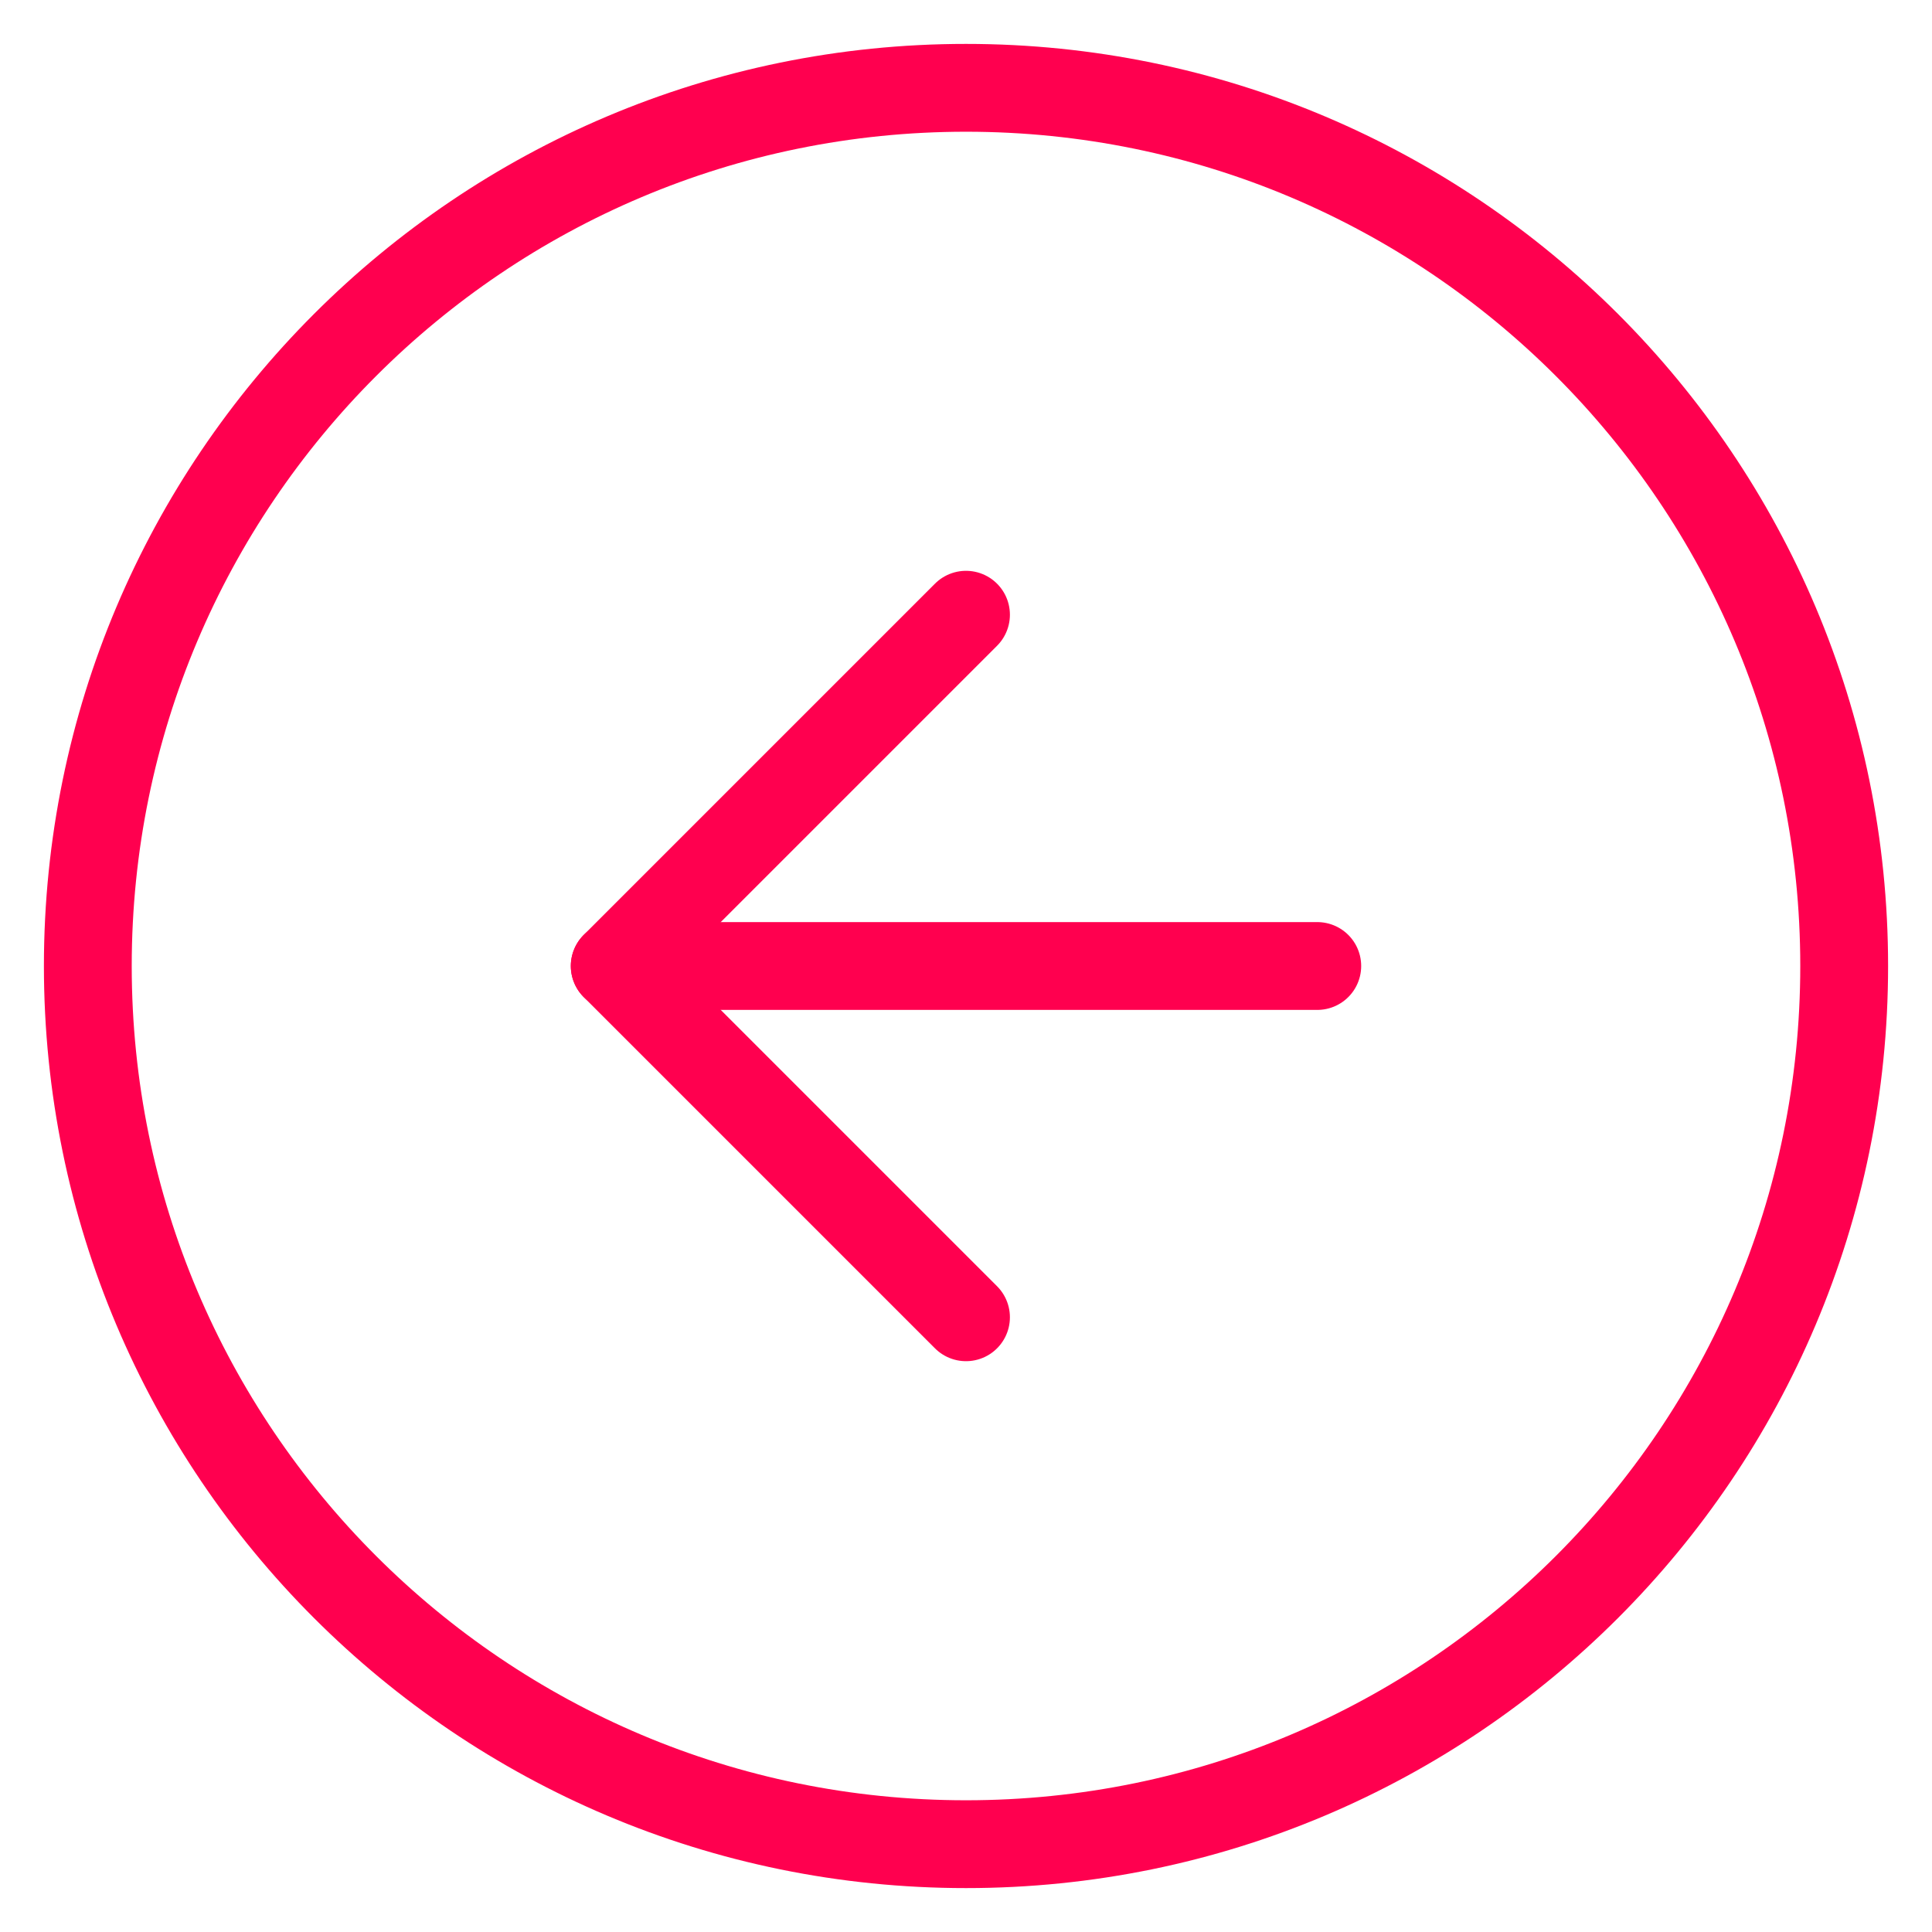
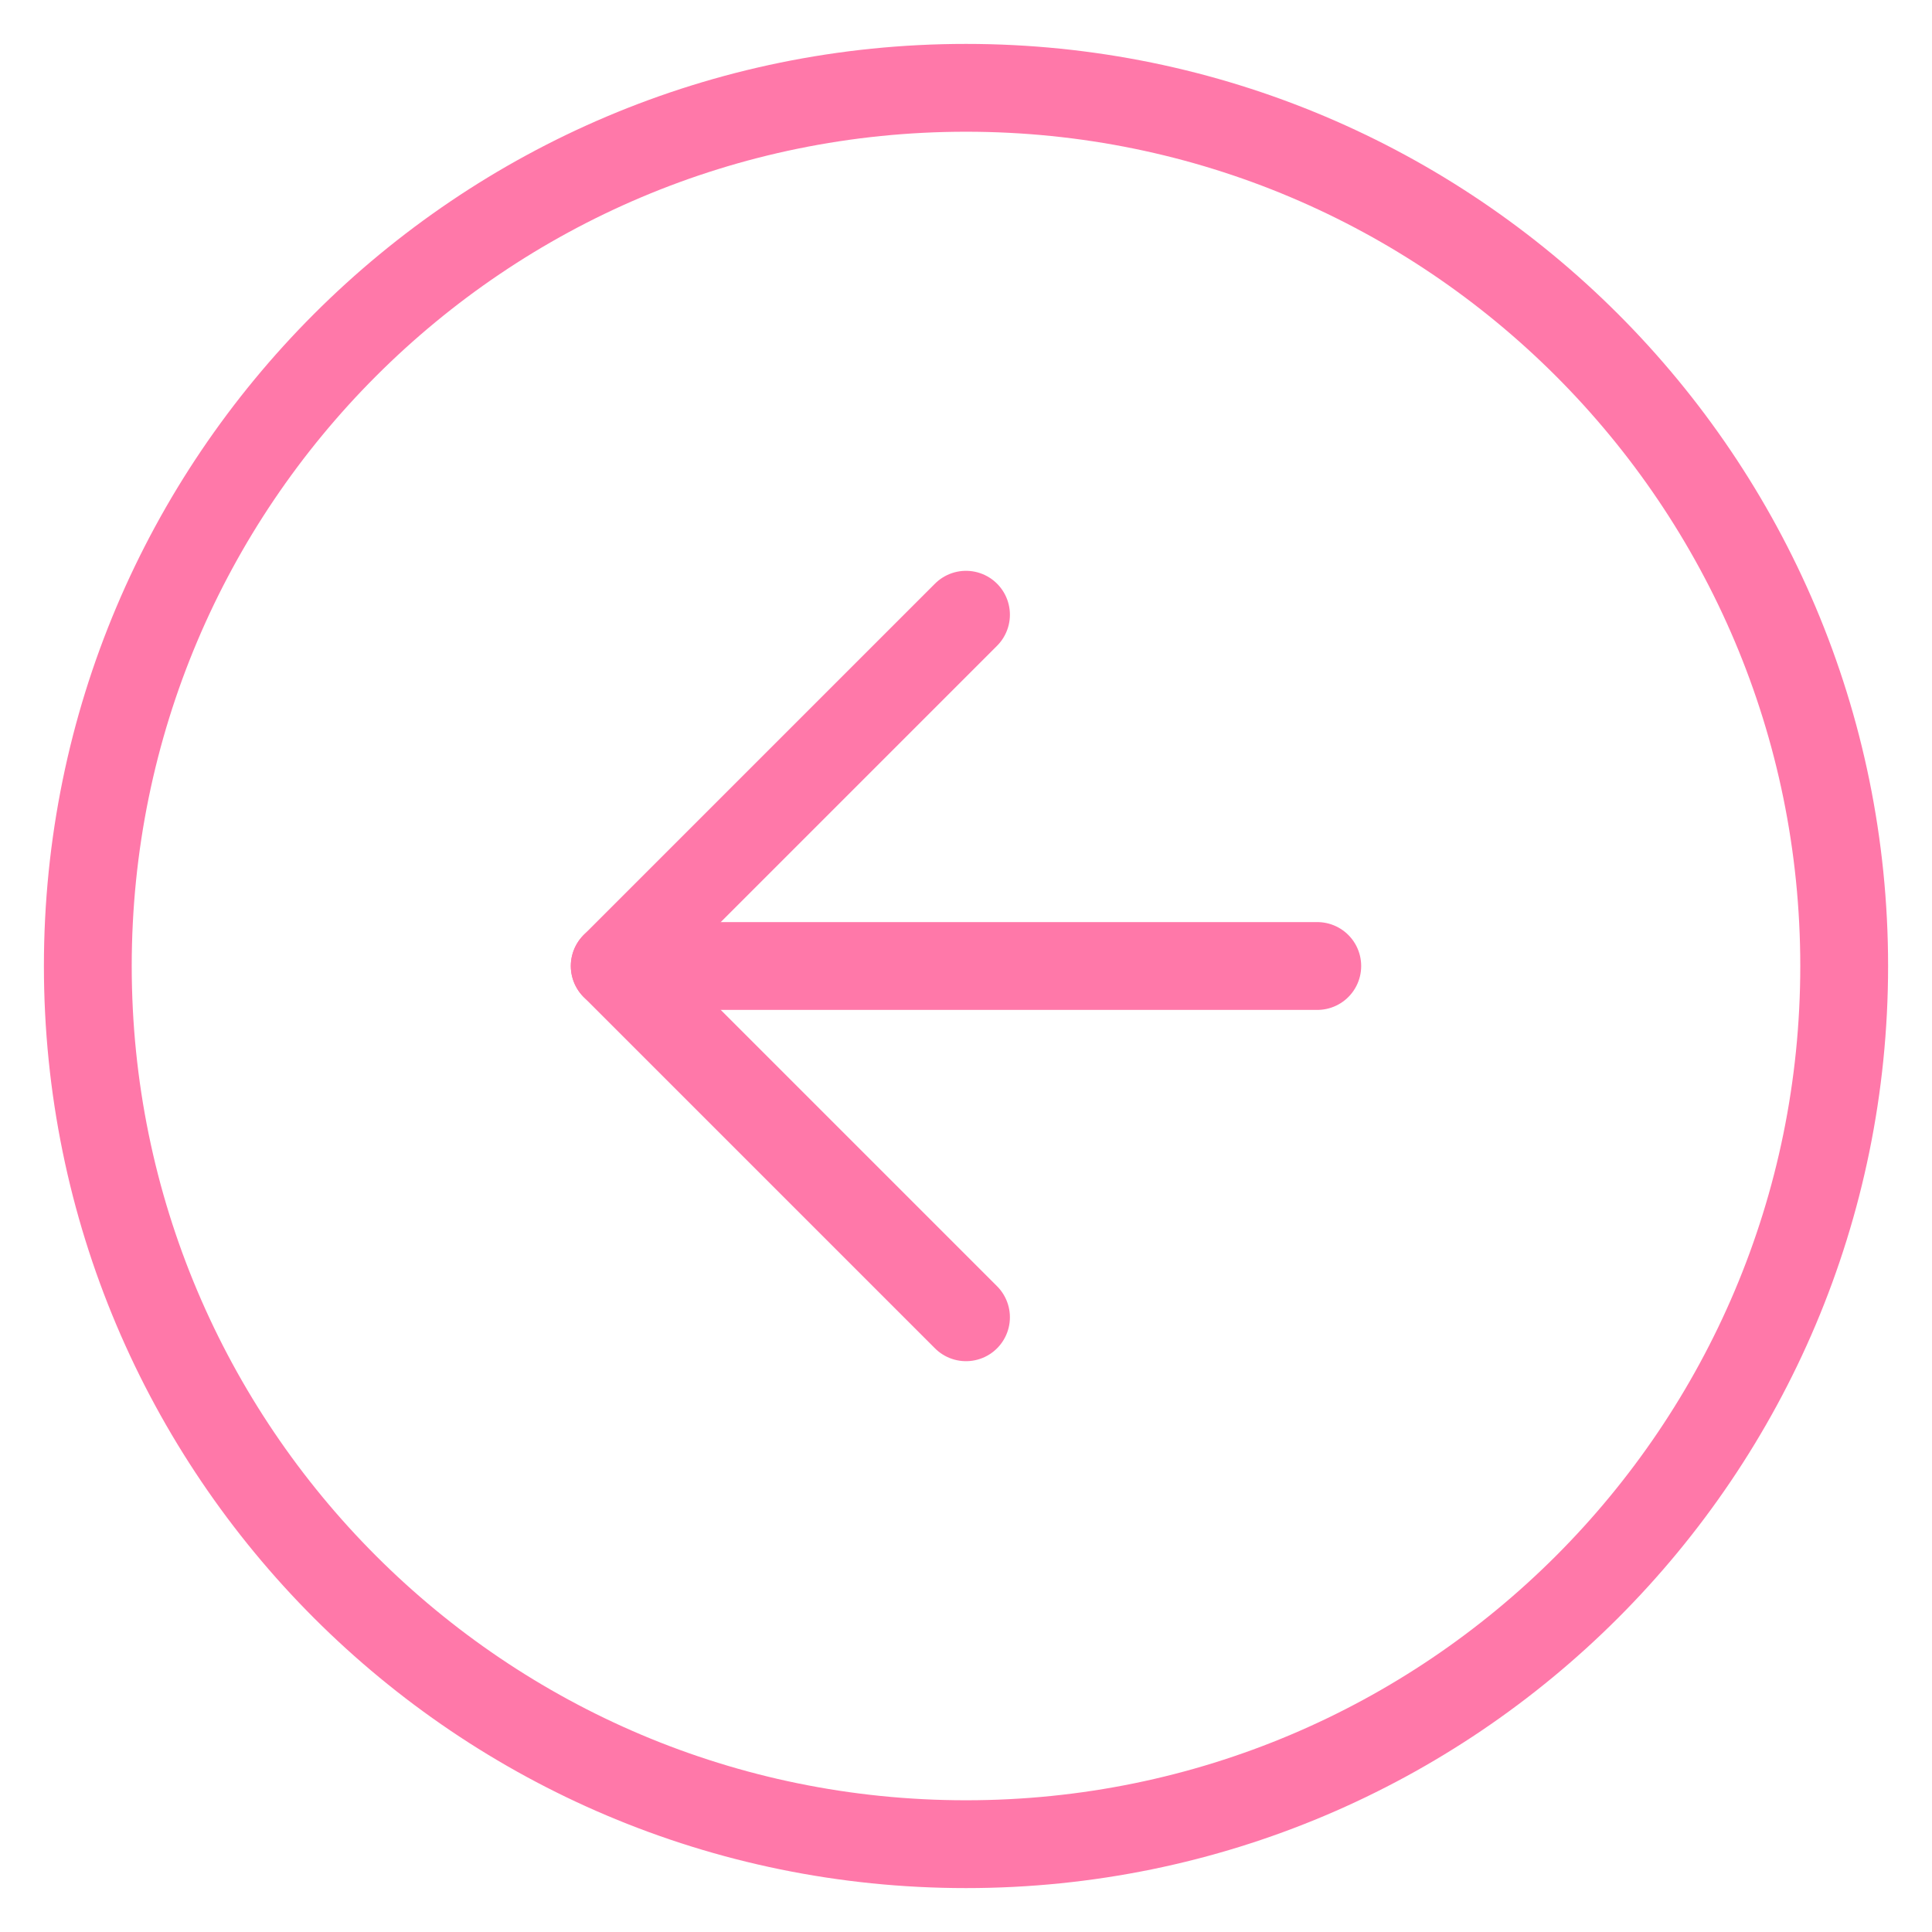
<svg xmlns="http://www.w3.org/2000/svg" width="22" height="22" viewBox="0 0 22 22" fill="none">
-   <path d="M11 21C16.523 21 21 16.523 21 11C21 5.477 16.523 1 11 1C5.477 1 1 5.477 1 11C1 16.523 5.477 21 11 21Z" stroke="#FF004F" stroke-linecap="round" stroke-linejoin="round" />
-   <path d="M15 11H7" stroke="#FF004F" stroke-linecap="round" stroke-linejoin="round" />
-   <path d="M11 7L7 11L11 15" stroke="#FF004F" stroke-linecap="round" stroke-linejoin="round" />
+   <path d="M11 21C16.523 21 21 16.523 21 11C21 5.477 16.523 1 11 1C5.477 1 1 5.477 1 11C1 16.523 5.477 21 11 21Z" stroke="#FF78A9" stroke-linecap="round" stroke-linejoin="round" />
+   <path d="M15 11H7" stroke="#FF78A9" stroke-linecap="round" stroke-linejoin="round" />
+   <path d="M11 7L7 11L11 15" stroke="#FF78A9" stroke-linecap="round" stroke-linejoin="round" />
</svg>
